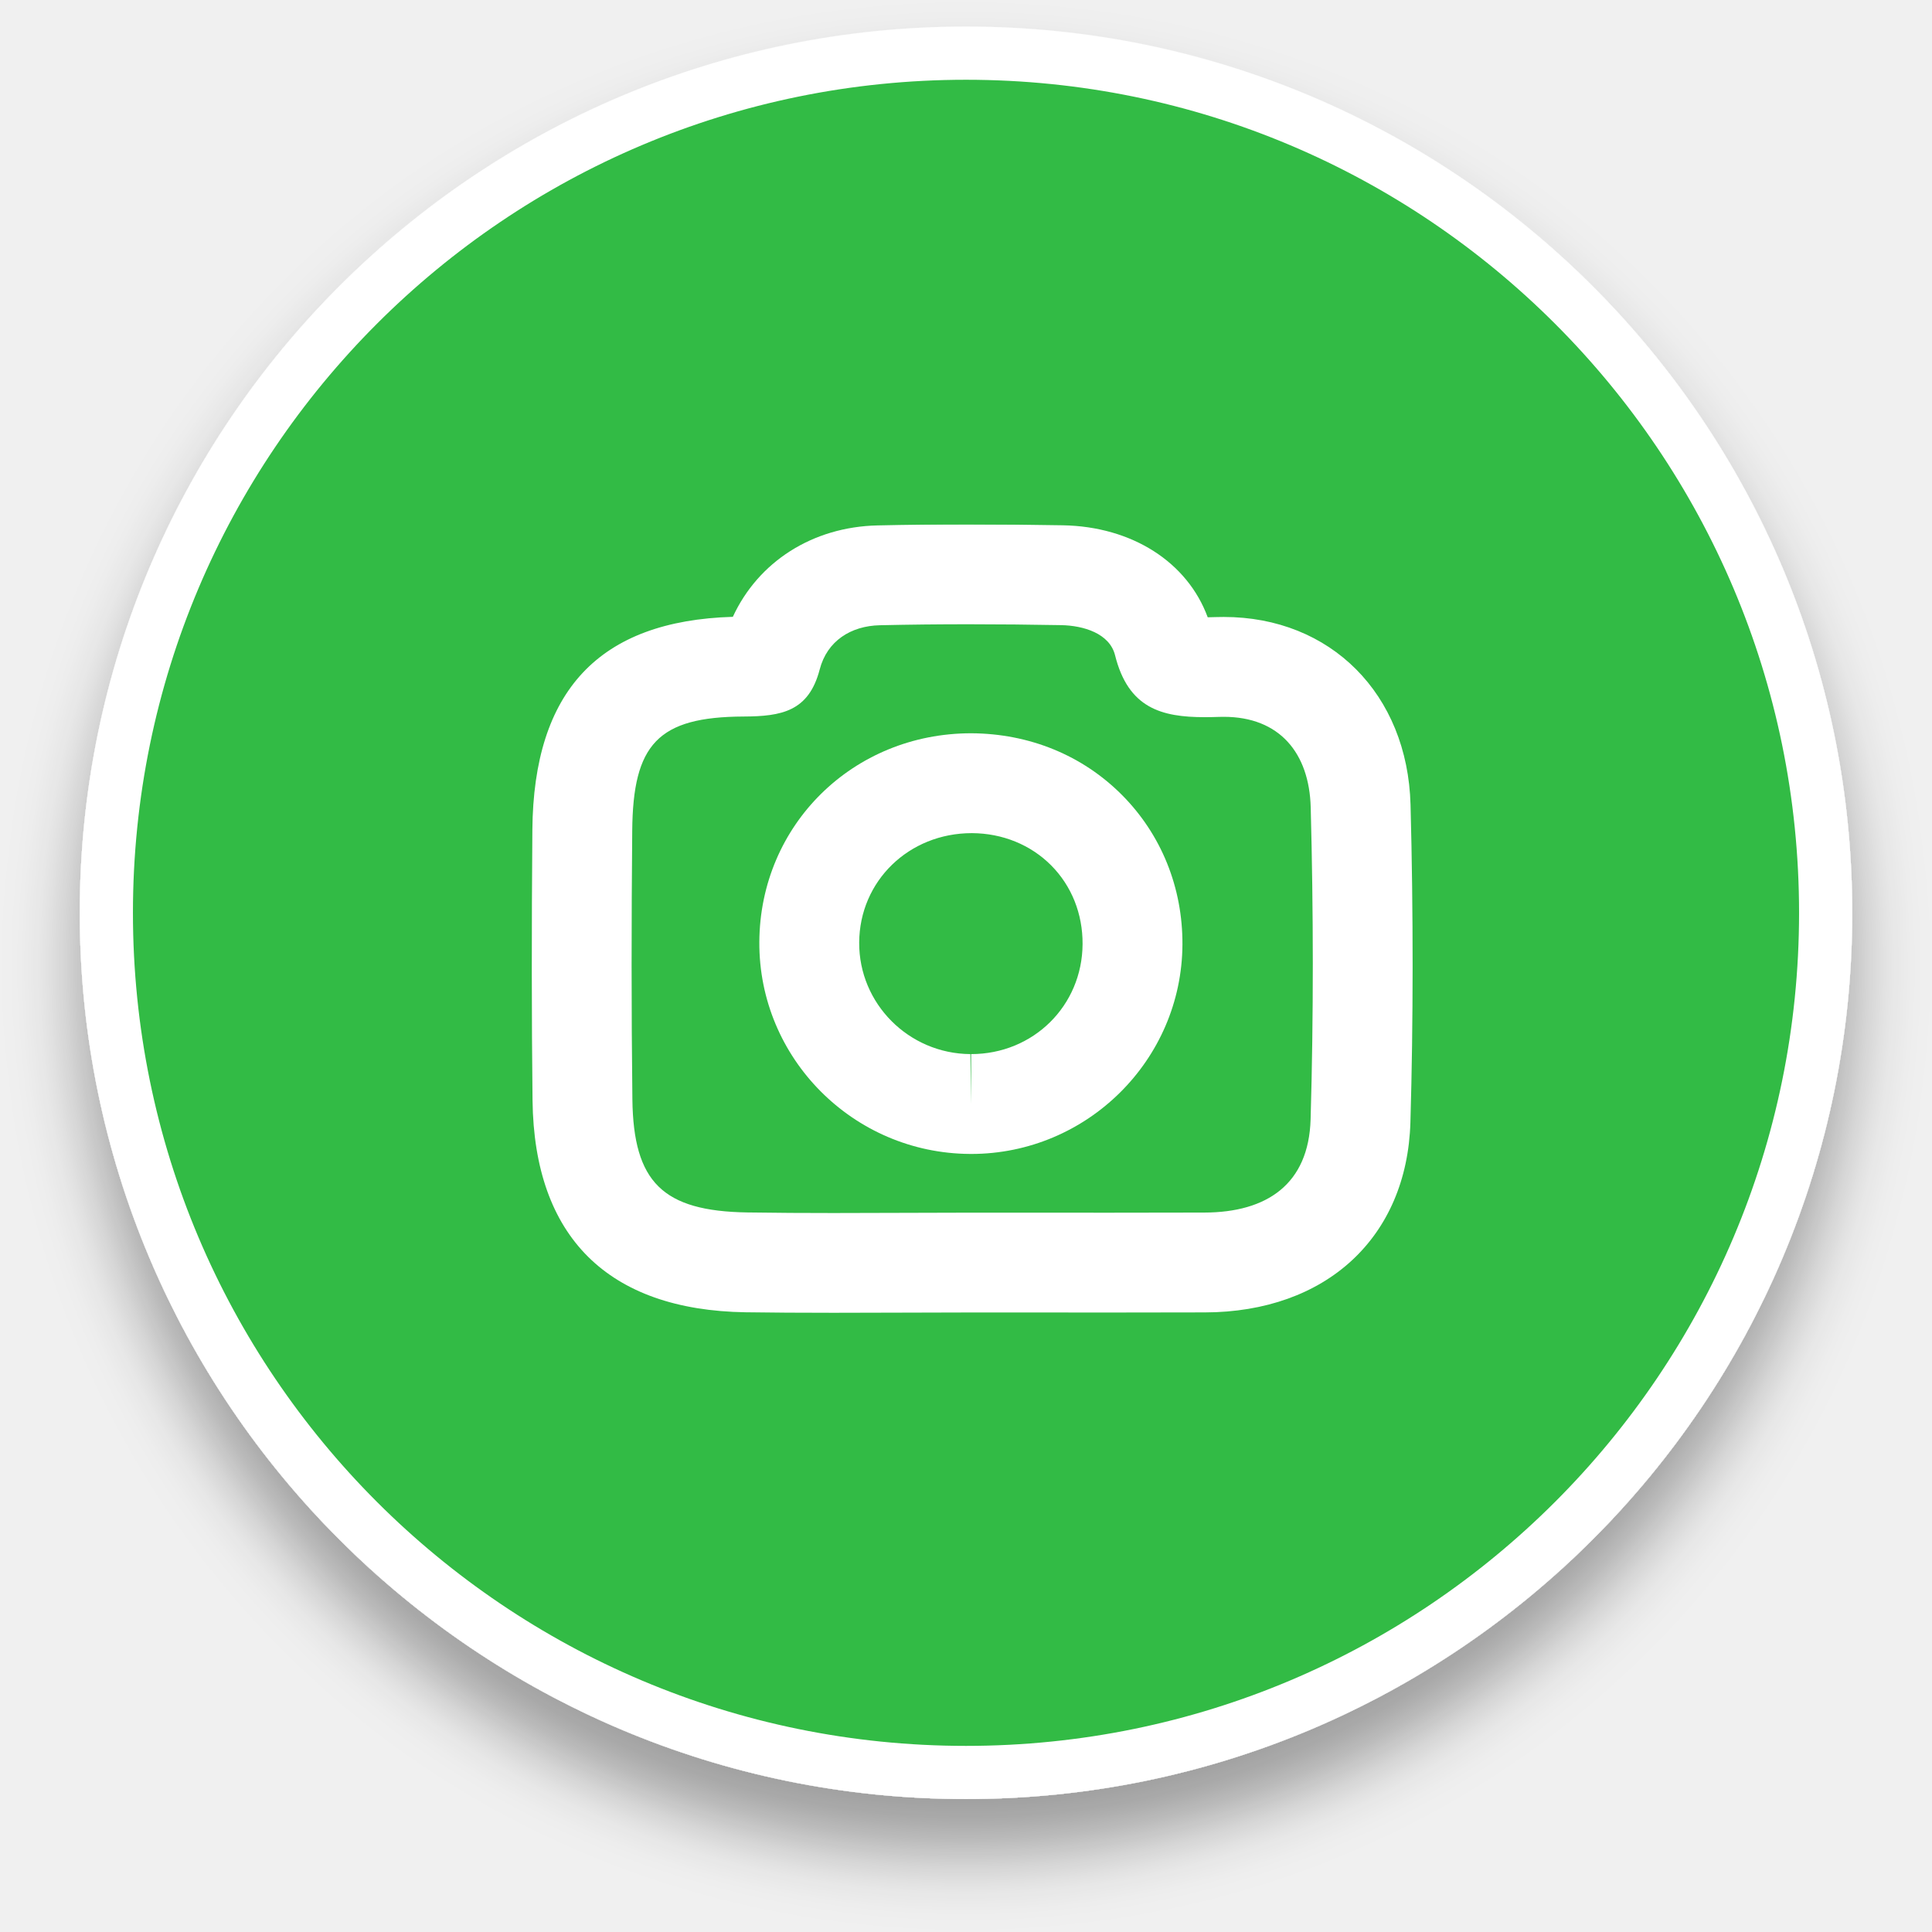
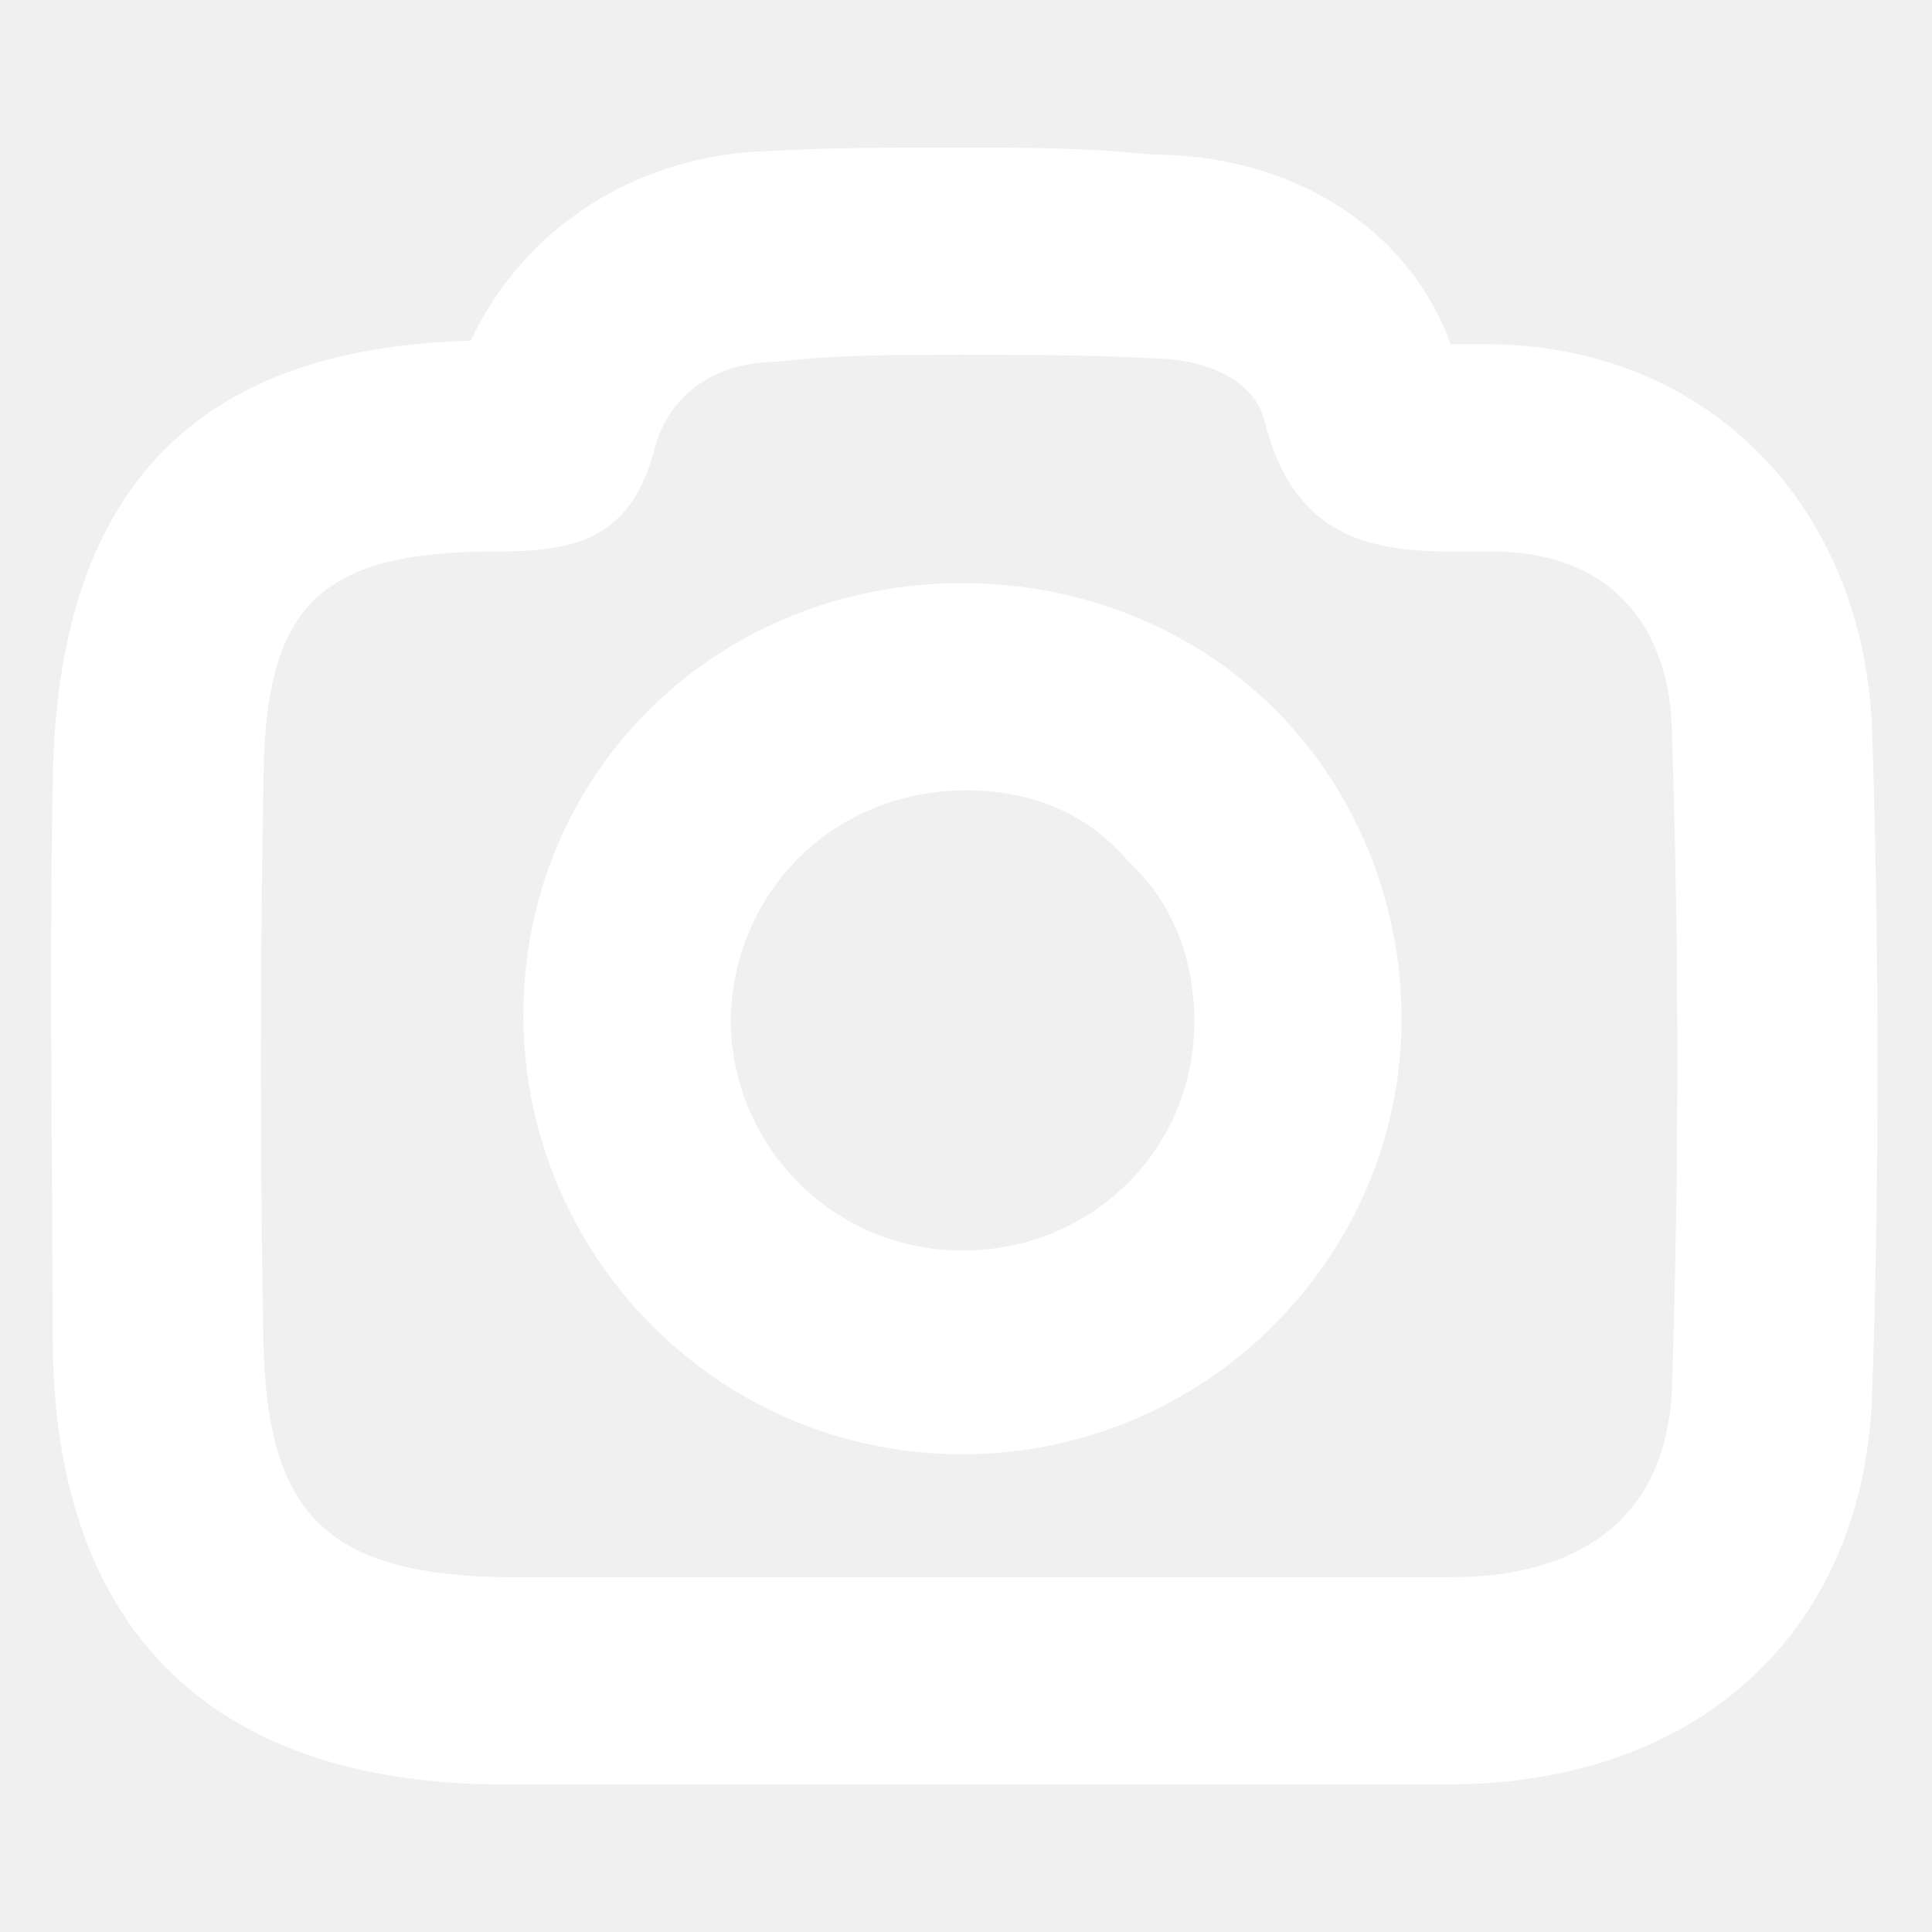
- <svg xmlns="http://www.w3.org/2000/svg" xmlns:xlink="http://www.w3.org/1999/xlink" width="109px" height="109px" viewBox="0 0 109 109" version="1.1">
-   <defs>
-     <filter x="-50%" y="-50%" width="200%" height="200%" filterUnits="objectBoundingBox" id="filter-1">
-       <feOffset dx="0" dy="3" in="SourceAlpha" result="shadowOffsetOuter1" />
-       <feGaussianBlur stdDeviation="2" in="shadowOffsetOuter1" result="shadowBlurOuter1" />
-       <feColorMatrix values="0 0 0 0 0   0 0 0 0 0   0 0 0 0 0  0 0 0 0.35 0" in="shadowBlurOuter1" type="matrix" result="shadowMatrixOuter1" />
-       <feMerge>
-         <feMergeNode in="shadowMatrixOuter1" />
-         <feMergeNode in="SourceGraphic" />
-       </feMerge>
-     </filter>
-     <path id="path-2" d="M0,0.587 L49.699,0.587 L49.699,45.07 L0,45.07" />
-   </defs>
-   <g id="Page-1" stroke="none" stroke-width="1" fill="none" fill-rule="evenodd">
-     <circle id="Oval-1" stroke="#FFFFFF" stroke-width="3" fill="#33BB44" filter="url(#filter-1)" cx="54.5" cy="51.5" r="48.5" />
-     <g transform="translate(30, 29)">
-       <g id="Group-3">
-         <mask id="mask-3" fill="white">
-           <use xlink:href="#path-2" />
-         </mask>
-         <g id="Clip-2" />
-         <path d="M24.651,0.587 C22.875,0.587 21.144,0.606 19.51,0.643 C15.832,0.725 12.778,2.7 11.346,5.8 C3.802,6.024 0.1,9.963 0.035,17.828 C-0.014,23.437 -0.011,28.431 0.045,33.089 C0.138,40.783 4.296,44.914 12.07,45.037 C13.551,45.06 15.125,45.07 17.023,45.07 C18.363,45.07 19.704,45.065 21.044,45.06 C22.313,45.056 23.582,45.051 24.851,45.05 L25.649,45.05 L29.132,45.051 L32.623,45.053 C34.405,45.053 36.187,45.051 37.968,45.045 C44.828,45.025 49.384,40.812 49.573,34.313 C49.739,28.58 49.741,22.554 49.58,16.401 C49.413,10.163 45.08,5.808 39.041,5.808 C38.891,5.808 38.741,5.81 38.589,5.815 C38.435,5.82 38.284,5.824 38.137,5.826 C36.993,2.718 33.875,0.706 29.966,0.636 C28.074,0.603 26.337,0.587 24.651,0.587 M24.651,6.22 C26.39,6.22 28.128,6.238 29.865,6.269 C31.132,6.292 32.603,6.736 32.91,7.97 C33.654,10.951 35.527,11.461 37.965,11.461 C38.231,11.461 38.503,11.456 38.782,11.446 C38.869,11.443 38.956,11.442 39.04,11.442 C42.193,11.441 43.866,13.489 43.948,16.549 C44.102,22.412 44.112,28.285 43.942,34.149 C43.835,37.819 41.468,39.401 37.95,39.411 C36.174,39.417 34.399,39.419 32.623,39.419 C30.299,39.419 27.974,39.416 25.649,39.416 L24.849,39.416 C22.241,39.417 19.632,39.437 17.023,39.437 C15.401,39.437 13.78,39.429 12.159,39.404 C7.39,39.329 5.735,37.698 5.678,33.023 C5.618,27.973 5.624,22.923 5.669,17.875 C5.709,12.981 7.119,11.446 11.955,11.425 C14.096,11.415 15.629,11.139 16.246,8.769 C16.665,7.156 18.008,6.312 19.639,6.275 C21.309,6.237 22.98,6.22 24.651,6.22" id="Fill-1" fill="#FFFFFF" mask="url(#mask-3)" />
+ <svg xmlns="http://www.w3.org/2000/svg" version="1.1" id="Capa_1" x="0px" y="0px" viewBox="0 0 55 55" style="enable-background:new 0 0 55 55;" xml:space="preserve">
+   <style type="text/css">
+ 	.st0{fill:#FFFFFF;}
+ </style>
+   <g>
+     <g>
+       <g>
+         <path class="st0" d="M27.3,10.1c1.8,0,3.6,0,5.5,0.1c1.3,0,2.9,0.5,3.2,1.8c0.8,3.1,2.7,3.7,5.3,3.7c0.3,0,0.6,0,0.9,0     c0.1,0,0.2,0,0.3,0c3.3,0,5.1,2.1,5.1,5.3c0.2,6.1,0.2,12.3,0,18.4c-0.1,3.8-2.6,5.5-6.3,5.5c-1.9,0-3.7,0-5.6,0     c-2.4,0-4.9,0-7.3,0c-0.3,0-0.6,0-0.8,0c-2.7,0-5.5,0-8.2,0c-1.7,0-3.4,0-5.1,0c-5-0.1-6.7-1.8-6.8-6.7c-0.1-5.3-0.1-10.6,0-15.8     c0-5.1,1.5-6.7,6.6-6.7c2.2,0,3.8-0.3,4.5-2.8c0.4-1.7,1.8-2.6,3.5-2.6C23.8,10.1,25.5,10.1,27.3,10.1 M27.3,4.2     c-1.9,0-3.7,0-5.4,0.1c-3.8,0.1-7,2.2-8.5,5.4C5.5,9.9,1.6,14,1.5,22.3c-0.1,5.9,0,11.1,0,16c0.1,8,4.4,12.4,12.6,12.5     c1.6,0,3.2,0,5.2,0c1.4,0,2.8,0,4.2,0c1.3,0,2.7,0,4,0h0.8l3.6,0l3.7,0c1.9,0,3.7,0,5.6,0c7.2,0,11.9-4.4,12.1-11.2     c0.2-6,0.2-12.3,0-18.7c-0.2-6.5-4.7-11.1-11-11.1c-0.2,0-0.3,0-0.5,0c-0.2,0-0.3,0-0.5,0c-1.2-3.3-4.5-5.4-8.5-5.4     C30.9,4.2,29.1,4.2,27.3,4.2L27.3,4.2z" />
      </g>
-       <path d="M24.831,18.004 C21.267,18.004 18.492,20.715 18.474,24.176 C18.455,27.624 21.269,30.448 24.746,30.47 L24.789,33.287 L24.789,30.47 C28.297,30.471 31.059,27.743 31.077,24.262 C31.087,22.557 30.457,20.981 29.303,19.821 C28.144,18.658 26.556,18.012 24.831,18.004 M24.789,36.104 C24.787,36.1 24.716,36.103 24.716,36.103 C18.131,36.063 12.805,30.698 12.84,24.147 C12.876,17.543 18.126,12.37 24.791,12.37 C28.083,12.385 31.079,13.62 33.296,15.847 C35.517,18.077 36.729,21.076 36.711,24.293 C36.676,30.805 31.329,36.104 24.789,36.104" id="Fill-4" fill="#FFFFFF" />
+     </g>
+     <g>
+       <path class="st0" d="M27.4,41.4C27.4,41.4,27.4,41.4,27.4,41.4c-7,0-12.5-5.7-12.5-12.5c0-6.9,5.5-12.3,12.5-12.3    c3.4,0,6.6,1.3,8.9,3.6c2.3,2.3,3.6,5.5,3.6,8.8C39.9,35.8,34.3,41.4,27.4,41.4z M27.5,22.5c-3.7,0-6.6,2.8-6.7,6.5    c0,3.6,2.9,6.6,6.6,6.6l0,2.9l0-2.9c3.7,0,6.6-2.9,6.6-6.5c0-1.8-0.6-3.4-1.9-4.6C30.9,23.1,29.3,22.5,27.5,22.5z" />
    </g>
  </g>
</svg>
